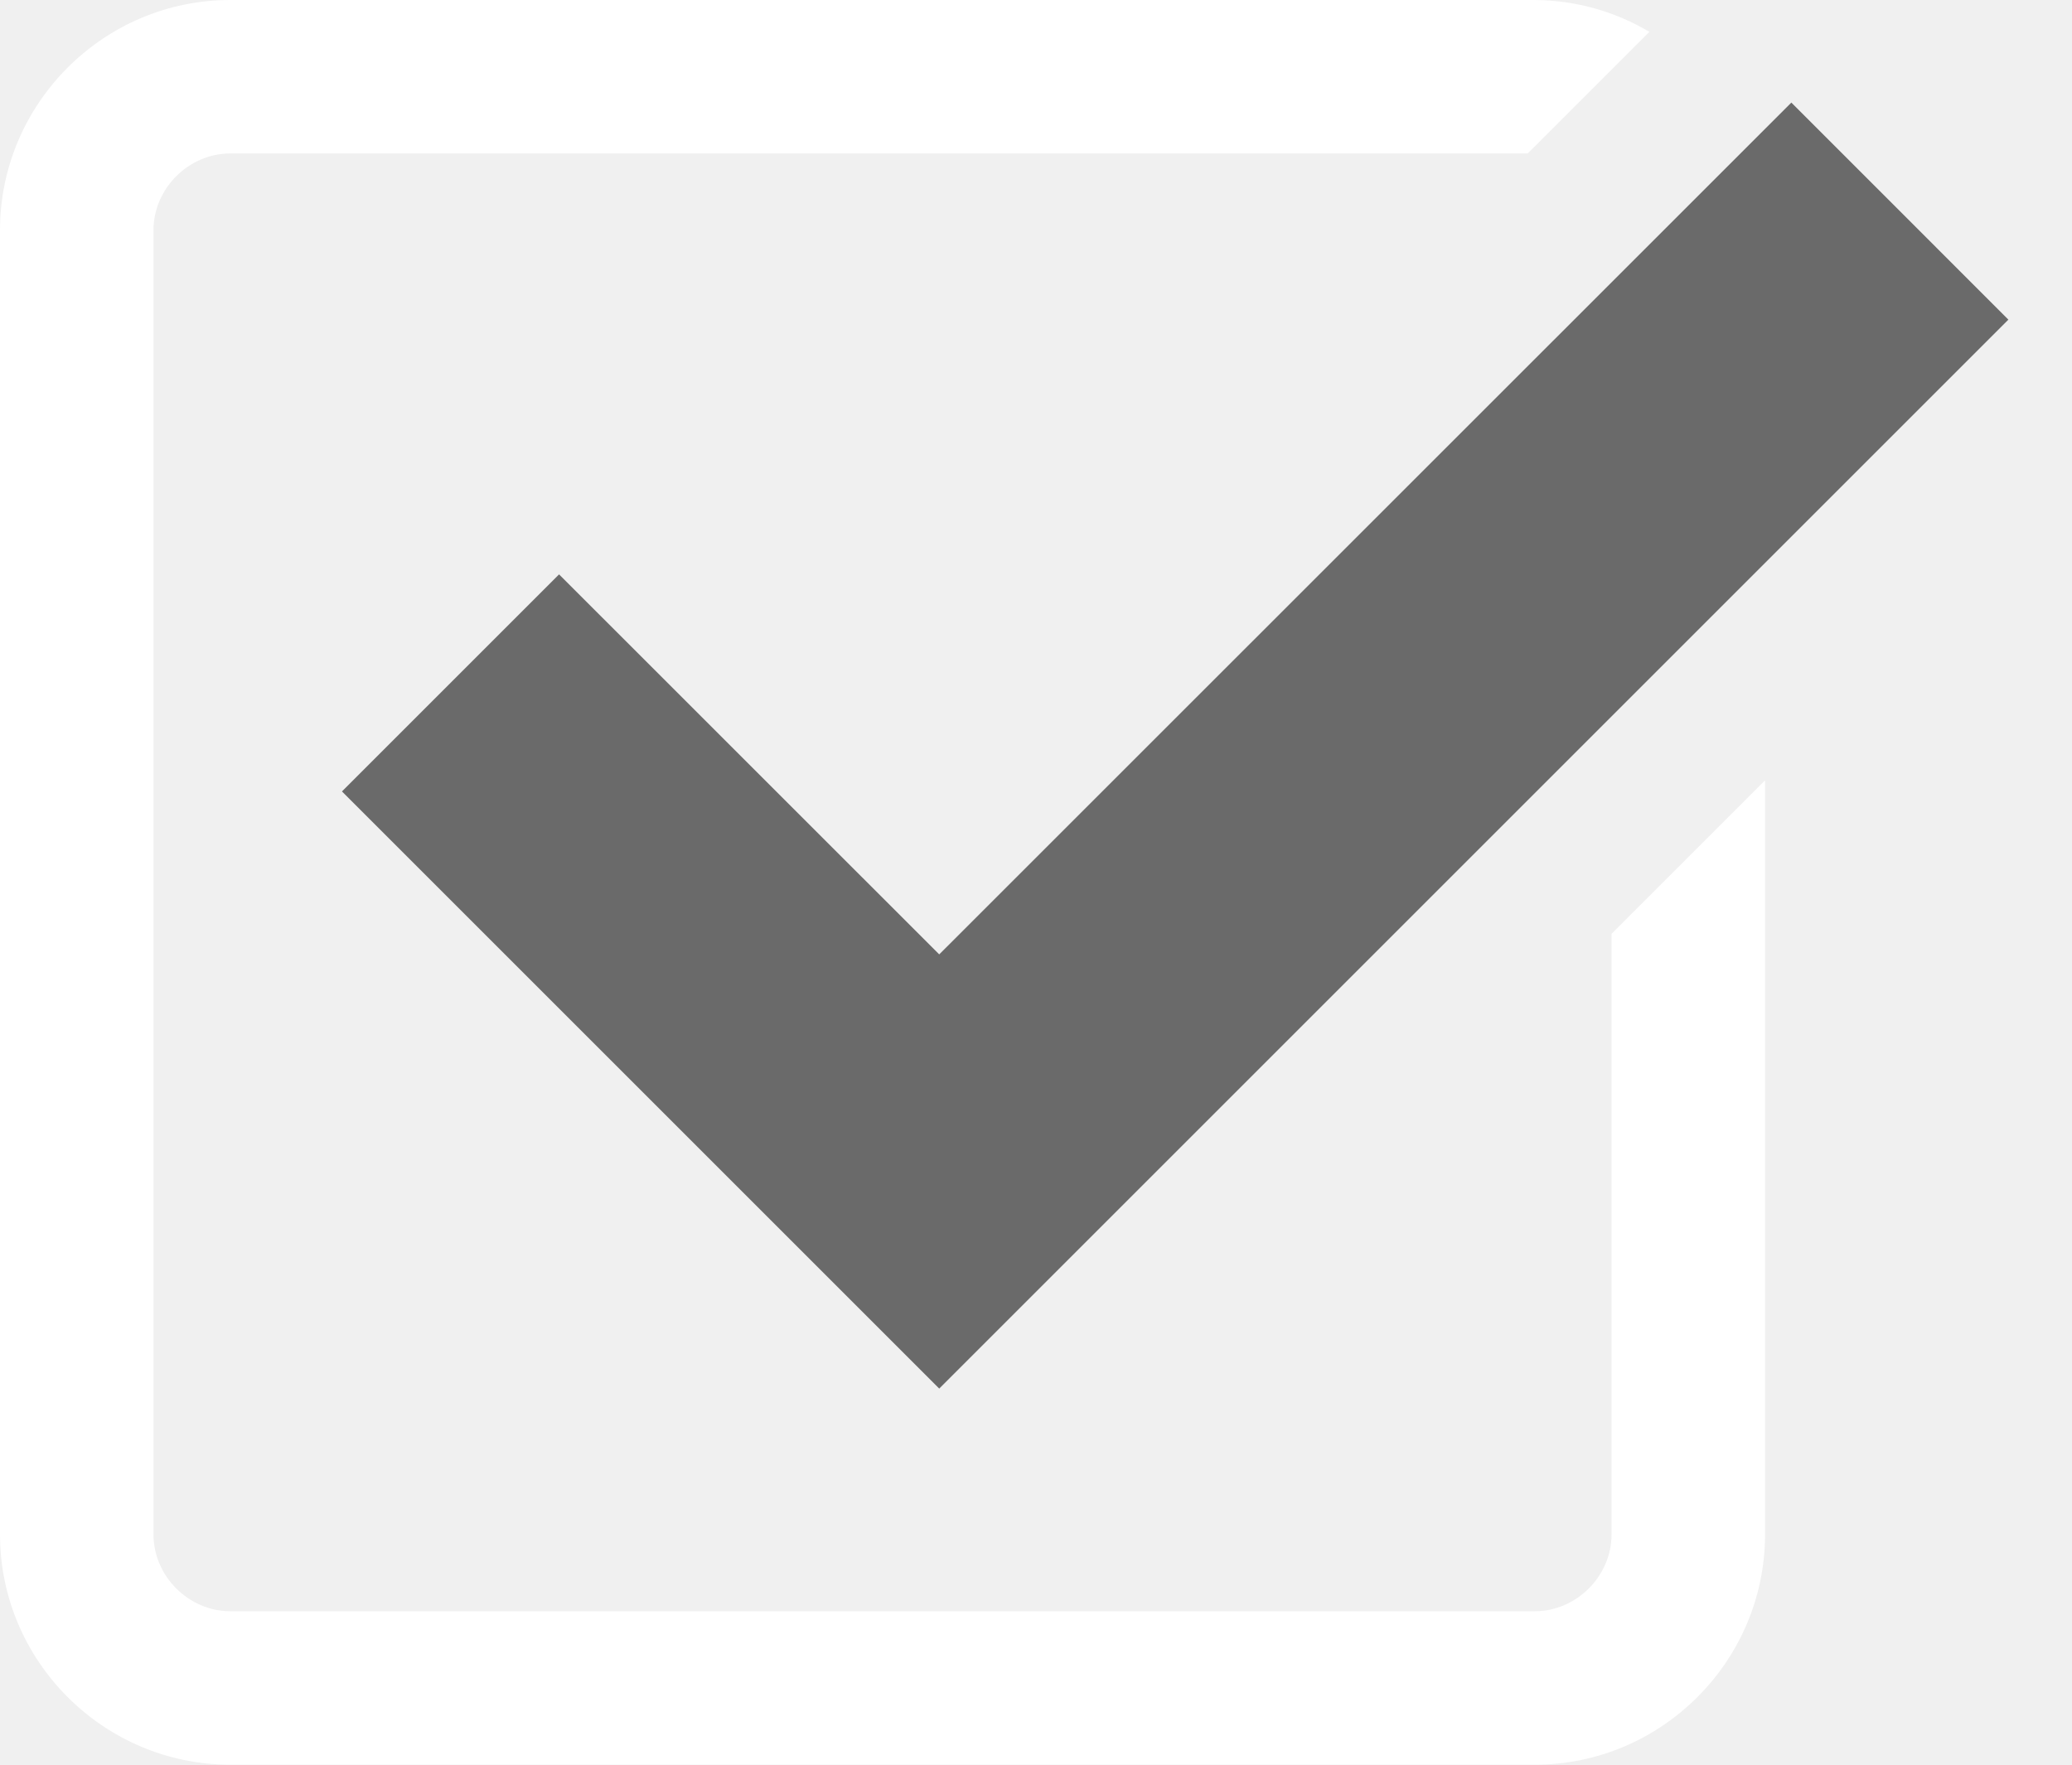
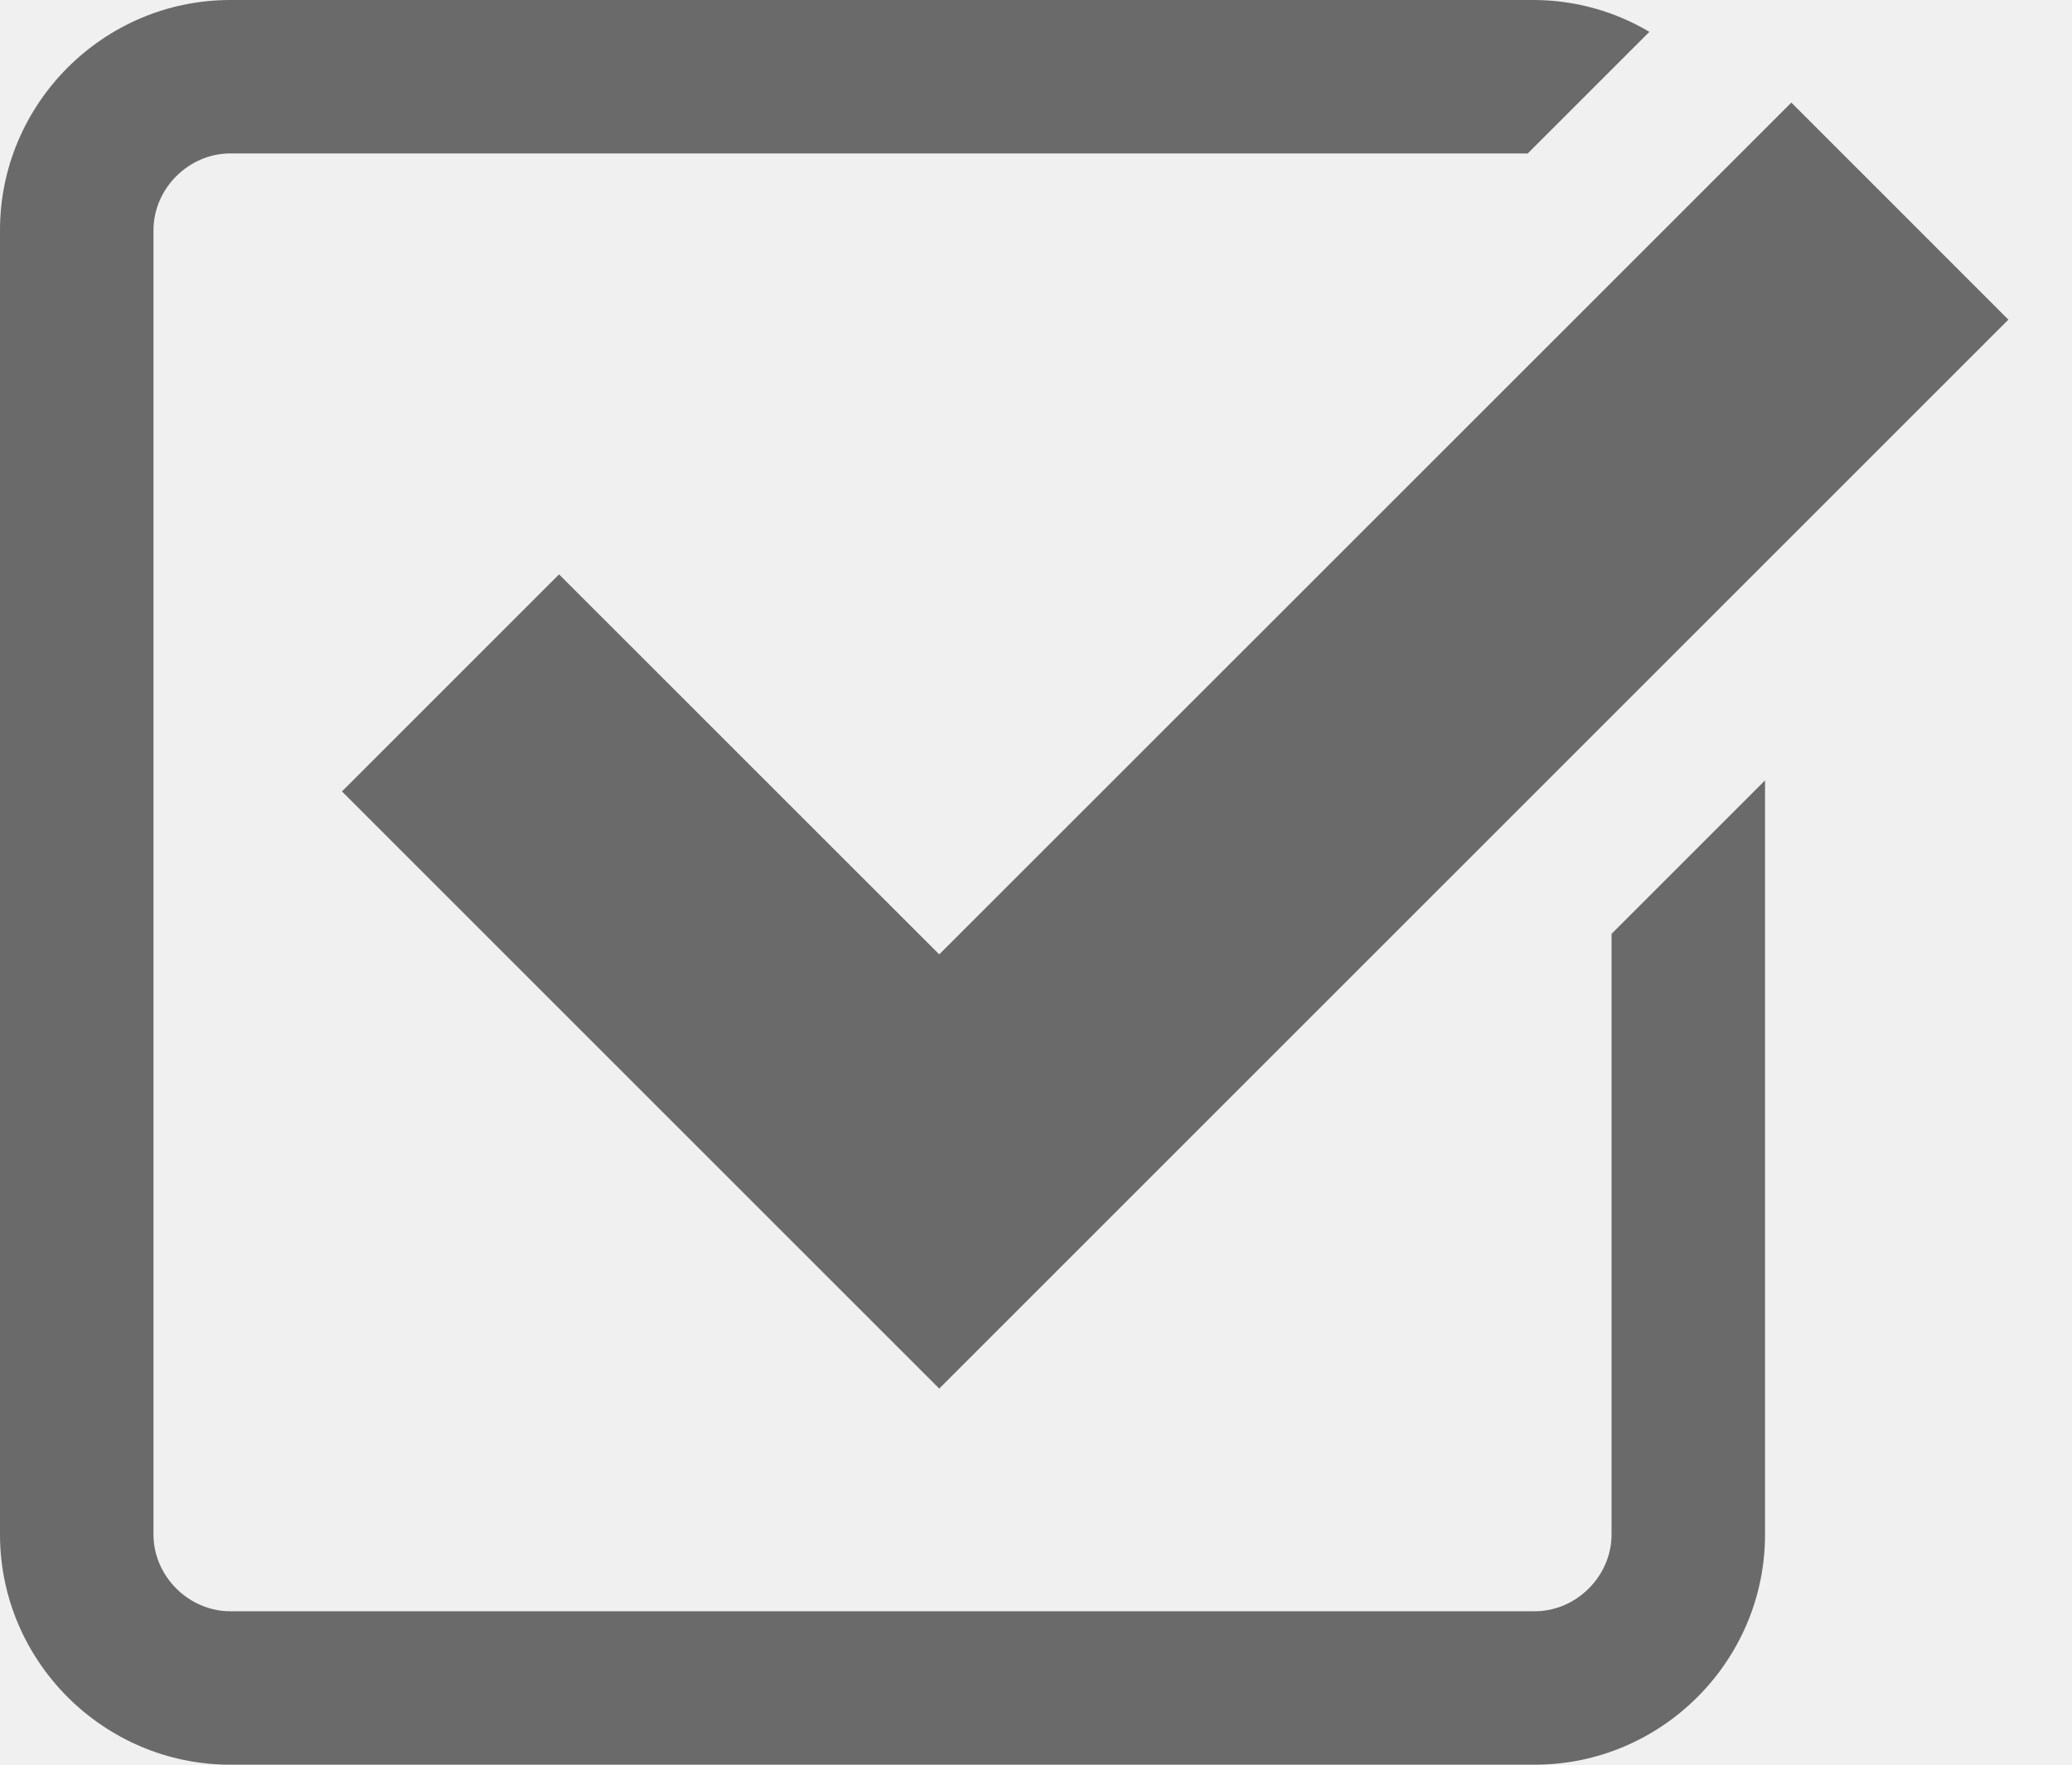
- <svg xmlns="http://www.w3.org/2000/svg" width="27" height="23" viewBox="0 0 27 23">
-   <path fill="#6a6a6a" d="M7.285 7.486l-2.829 2.829 7.783 7.783L26.171 4.166l-2.828-2.829-11.104 11.102z" />
-   <path fill="#FFFFFF" d="M21 20c0 .542-.458 1-1 1H3c-.542 0-1-.458-1-1V3c0-.542.458-1 1-1h16.908L21.493.415A2.96 2.96 0 0 0 20 0H3C1.35 0 0 1.35 0 3v17c0 1.65 1.35 3 3 3h17c1.65 0 3-1.35 3-3v-9.829l-2 2V20z" />
+ <svg xmlns="http://www.w3.org/2000/svg" width="27" height="23" fill="#6a6a6a" viewBox="0 0 27 23">
+   <path d="M7.285 7.486l-2.829 2.829 7.783 7.783L26.171 4.166l-2.828-2.829-11.104 11.102z" />
+   <path d="M21 20c0 .542-.458 1-1 1H3c-.542 0-1-.458-1-1V3c0-.542.458-1 1-1h16.908L21.493.415A2.96 2.96 0 0 0 20 0H3C1.35 0 0 1.35 0 3v17c0 1.65 1.35 3 3 3h17c1.65 0 3-1.35 3-3v-9.829l-2 2V20z" />
</svg>
